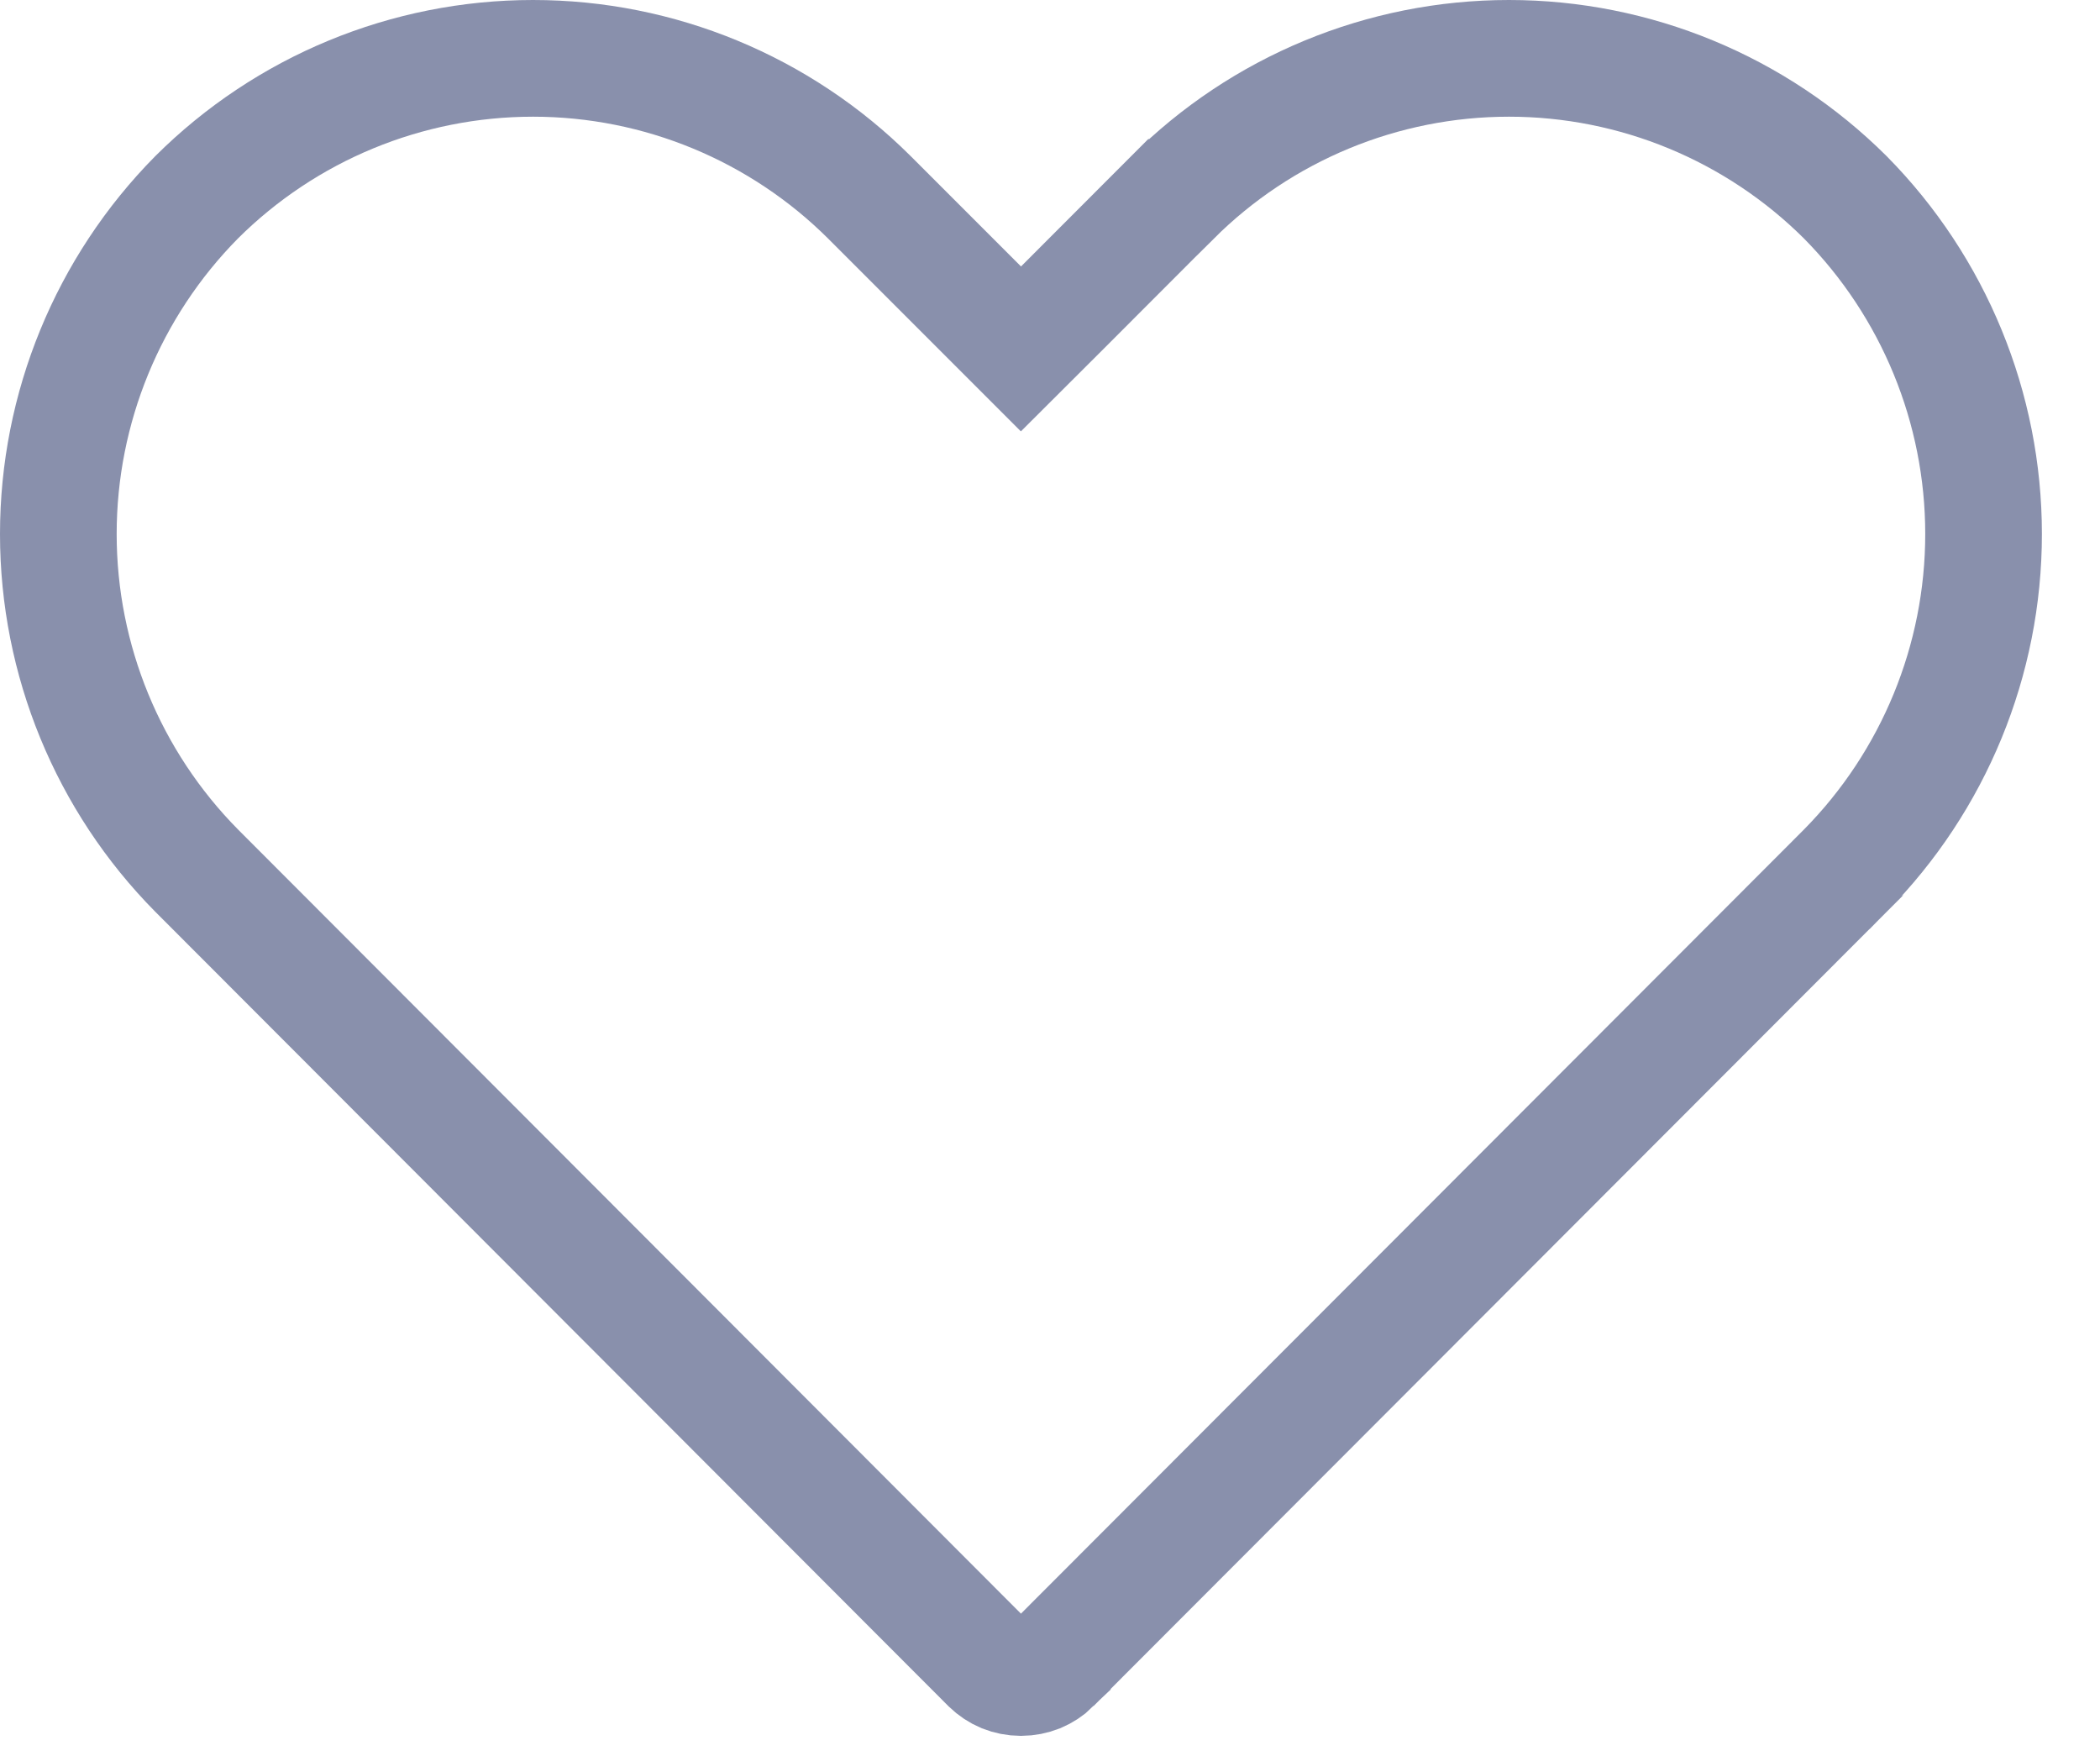
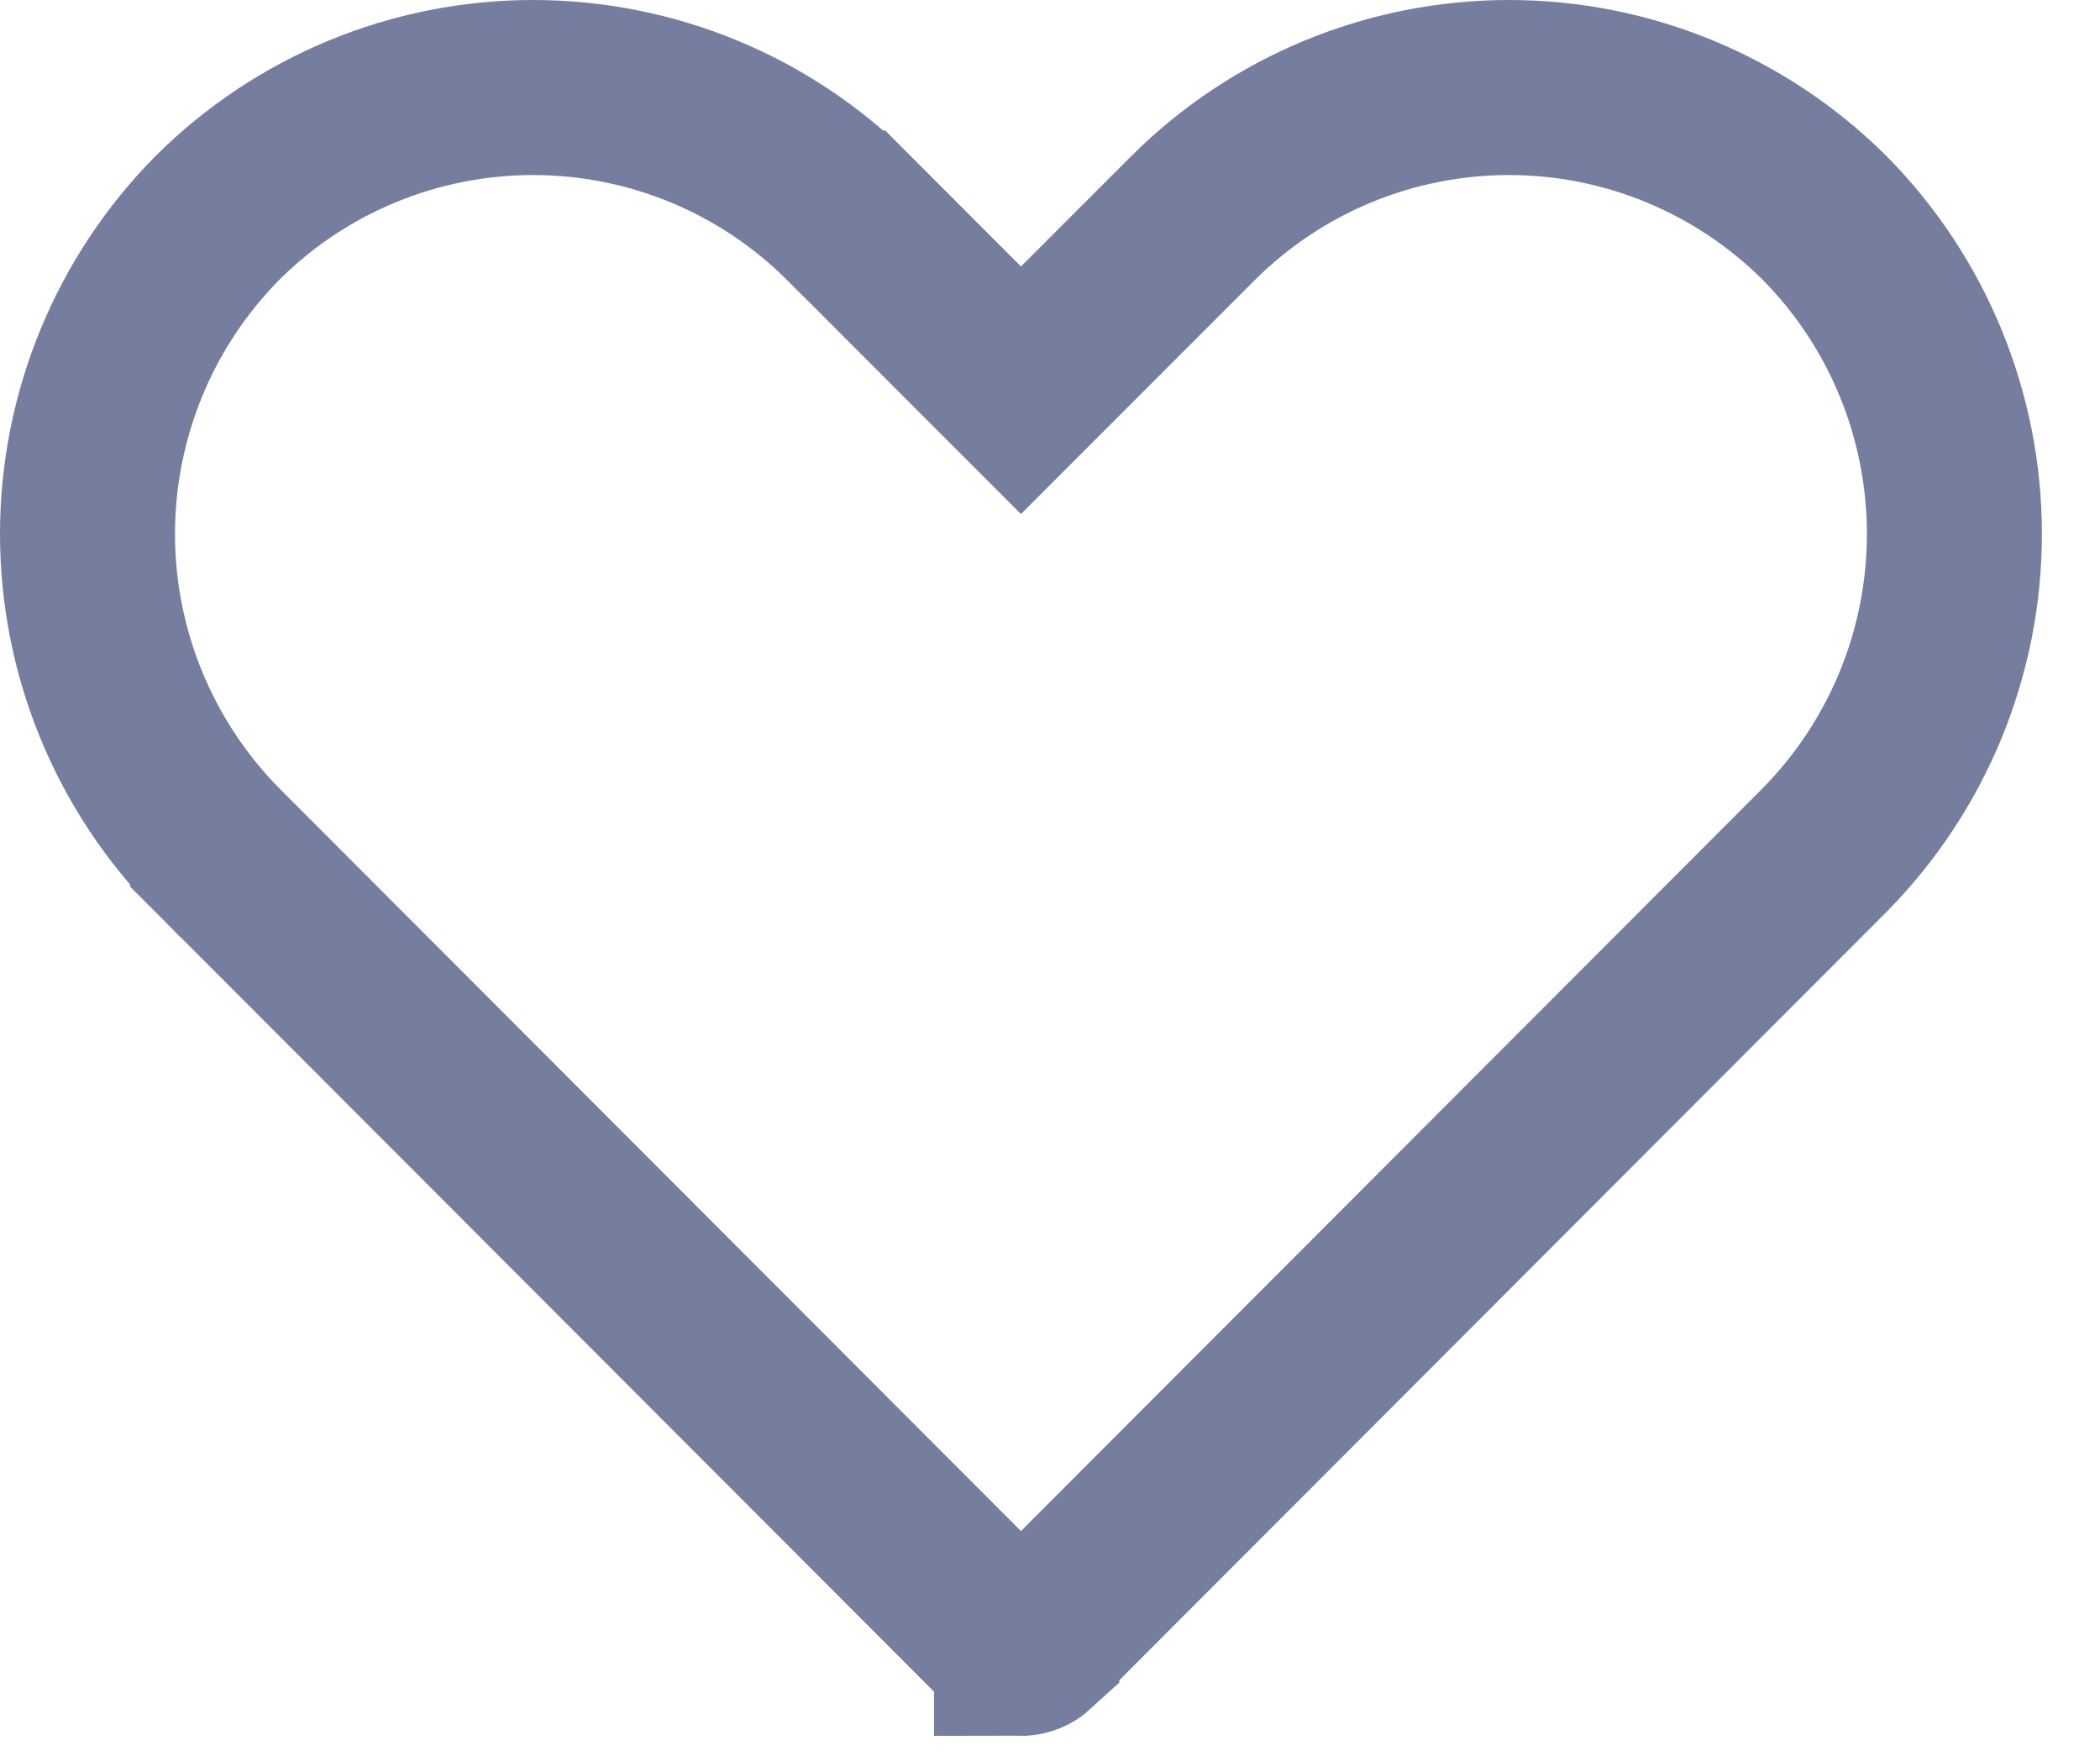
<svg xmlns="http://www.w3.org/2000/svg" width="18" height="15" viewBox="0 0 18 15" fill="none">
-   <path d="M8.754 14.375V14.375L8.748 14.375C8.699 14.375 8.65 14.365 8.604 14.347C8.559 14.328 8.518 14.301 8.483 14.267C8.482 14.266 8.482 14.266 8.482 14.266L1.687 7.462C1.686 7.461 1.686 7.461 1.686 7.461C0.926 6.693 0.5 5.656 0.5 4.576C0.5 3.496 0.926 2.459 1.685 1.691C2.451 0.928 3.488 0.5 4.569 0.5C5.65 0.5 6.687 0.929 7.453 1.692C7.453 1.692 7.453 1.692 7.453 1.692L8.398 2.637L8.751 2.99L9.105 2.637L10.049 1.692C10.049 1.692 10.05 1.692 10.05 1.692C10.815 0.929 11.852 0.5 12.934 0.5C14.014 0.5 15.051 0.928 15.817 1.691C16.576 2.459 17.002 3.496 17.002 4.576C17.002 5.656 16.576 6.693 15.817 7.461C15.816 7.461 15.816 7.461 15.816 7.462L9.02 14.266C9.02 14.266 9.02 14.266 9.02 14.267C8.985 14.301 8.943 14.328 8.898 14.347C8.852 14.365 8.803 14.375 8.754 14.375Z" stroke="#8990AC" />
+   <path d="M8.756 14.125V14.124L8.747 14.125C8.73 14.125 8.714 14.121 8.699 14.115C8.684 14.109 8.67 14.1 8.659 14.089C8.659 14.089 8.658 14.089 8.658 14.088L1.864 7.286C1.864 7.285 1.863 7.285 1.863 7.285C1.15 6.563 0.75 5.59 0.75 4.576C0.75 3.562 1.15 2.589 1.863 1.868C2.581 1.152 3.554 0.75 4.569 0.75C5.584 0.75 6.557 1.152 7.276 1.869C7.276 1.869 7.276 1.869 7.277 1.869L8.221 2.814L8.751 3.344L9.281 2.814L10.226 1.869C10.226 1.869 10.226 1.869 10.226 1.869C10.945 1.152 11.918 0.75 12.934 0.75C13.948 0.75 14.921 1.152 15.64 1.868C16.353 2.589 16.752 3.562 16.752 4.576C16.752 5.59 16.352 6.563 15.639 7.285C15.639 7.285 15.639 7.285 15.638 7.286L8.844 14.088C8.844 14.089 8.844 14.089 8.844 14.089C8.832 14.1 8.818 14.109 8.803 14.115C8.788 14.121 8.772 14.125 8.756 14.125Z" stroke="#767E9F" stroke-width="1.5" />
</svg>
